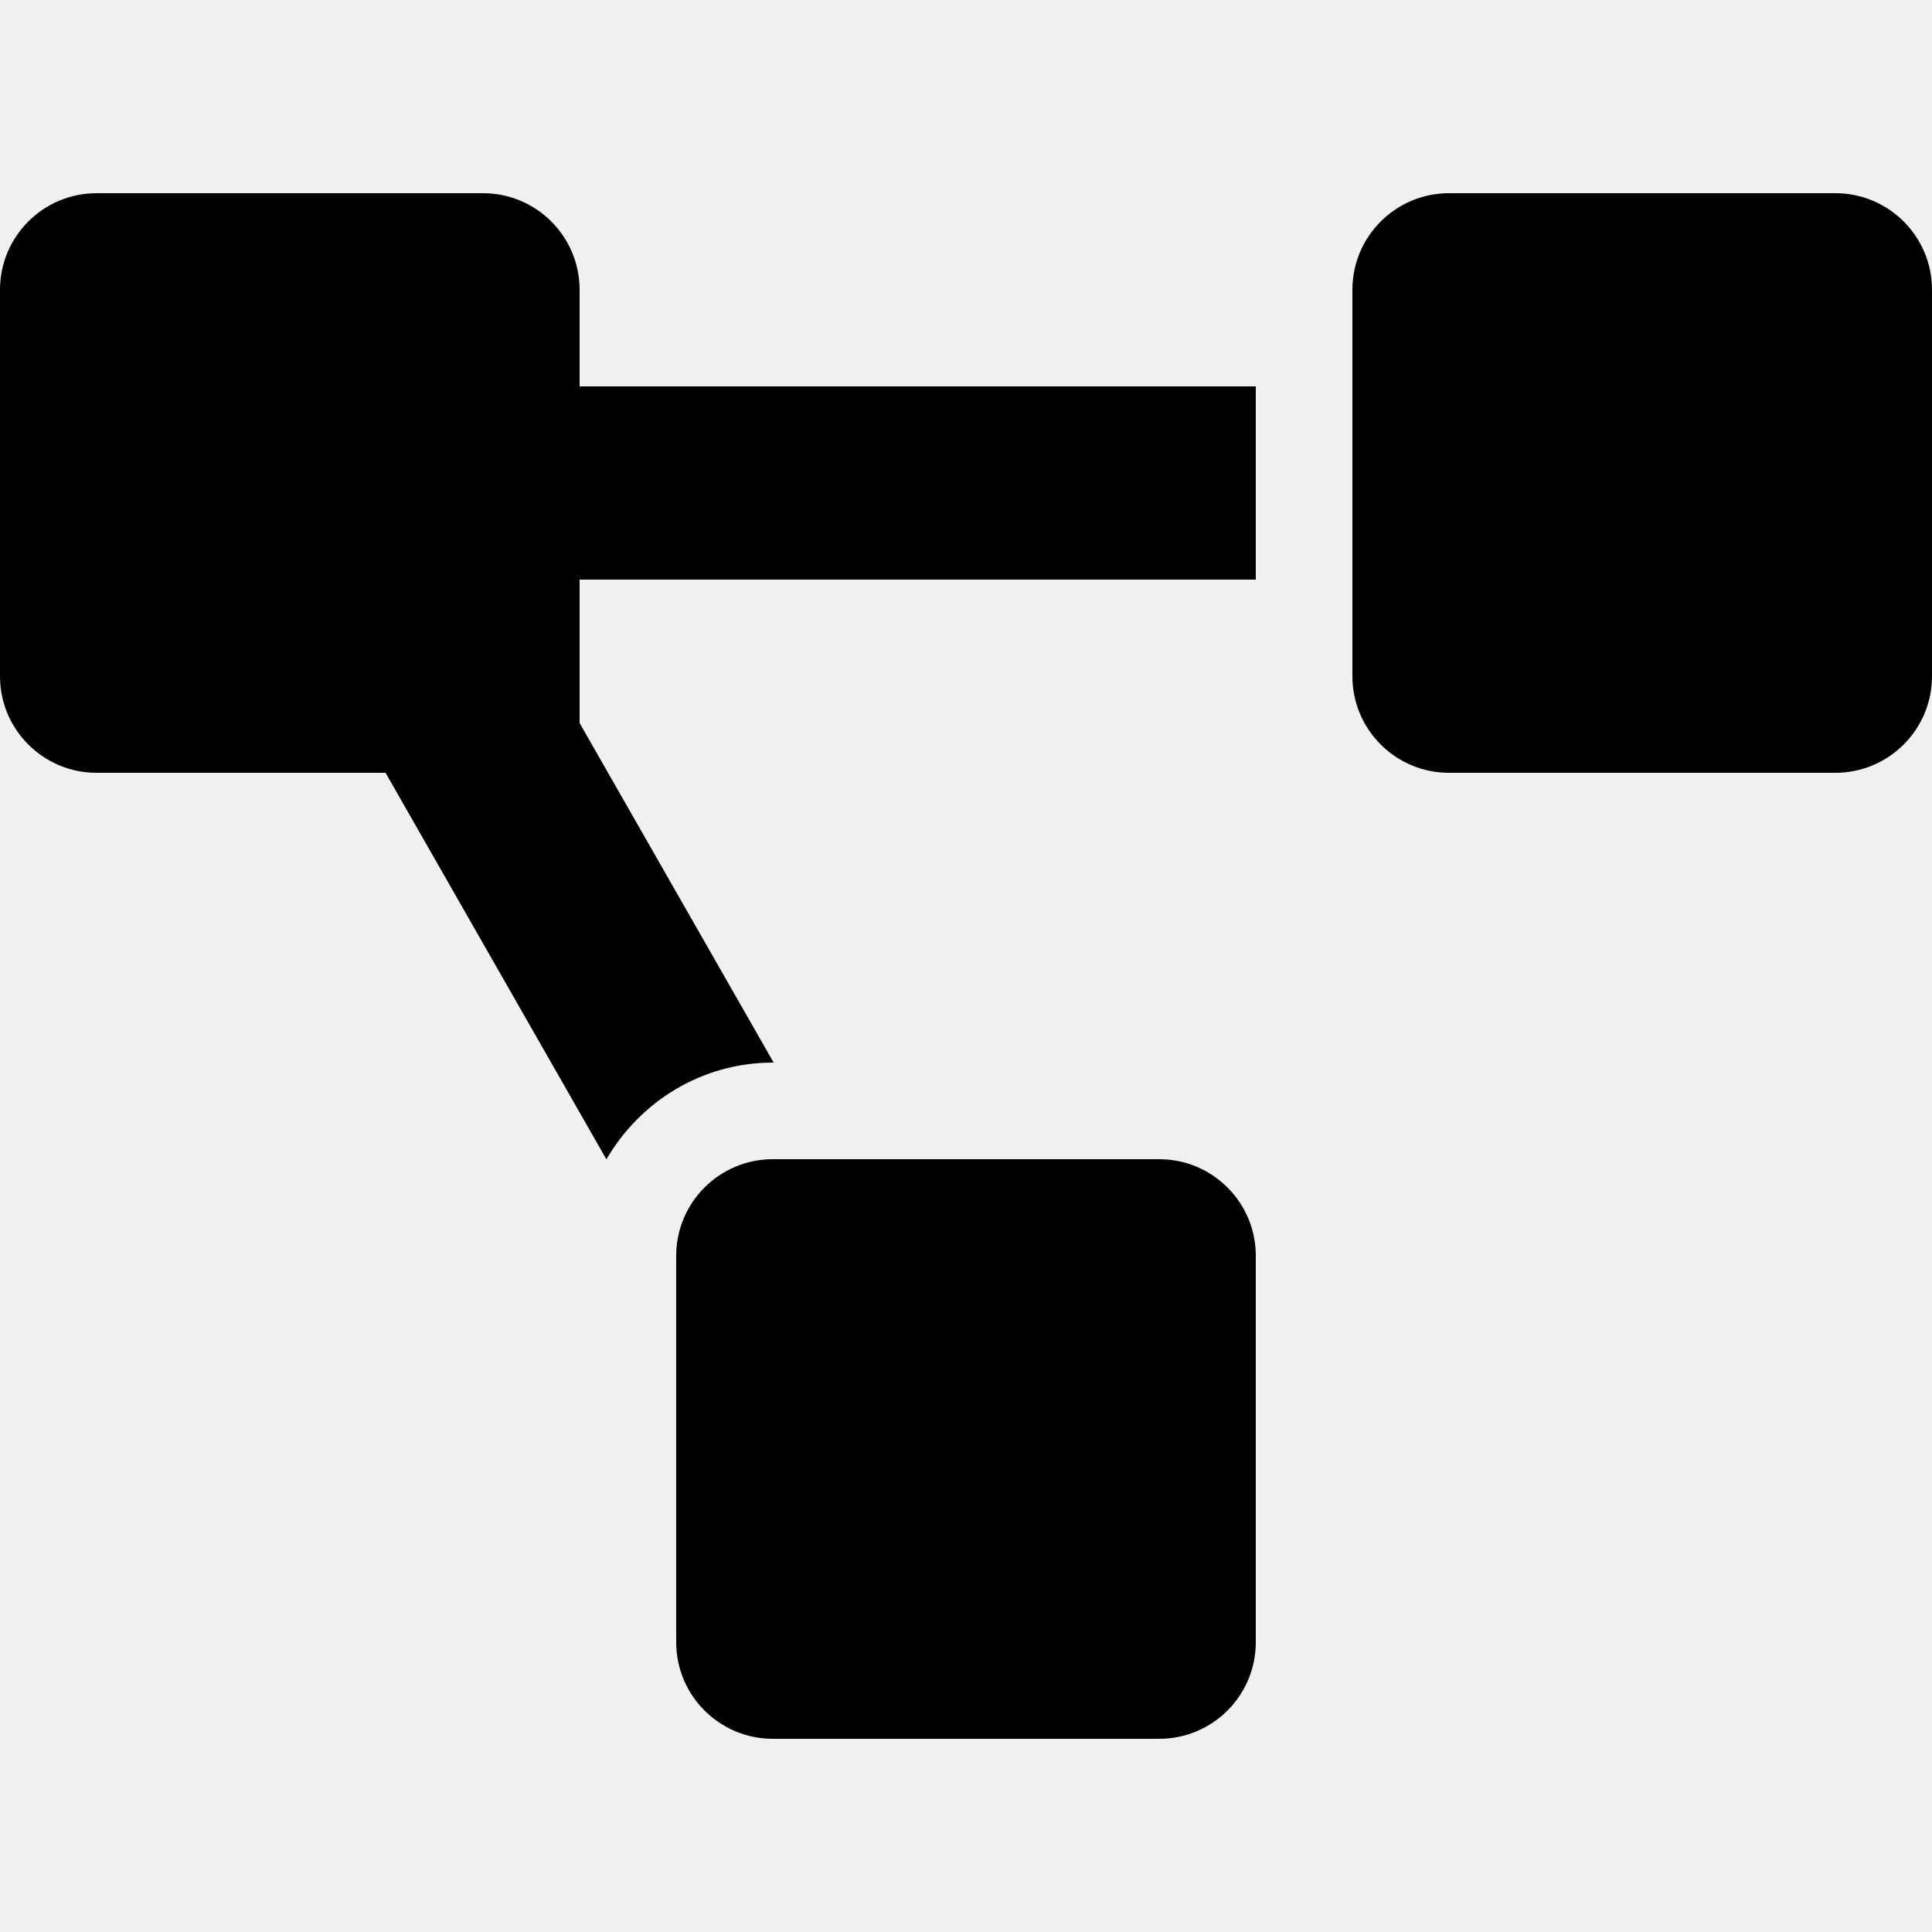
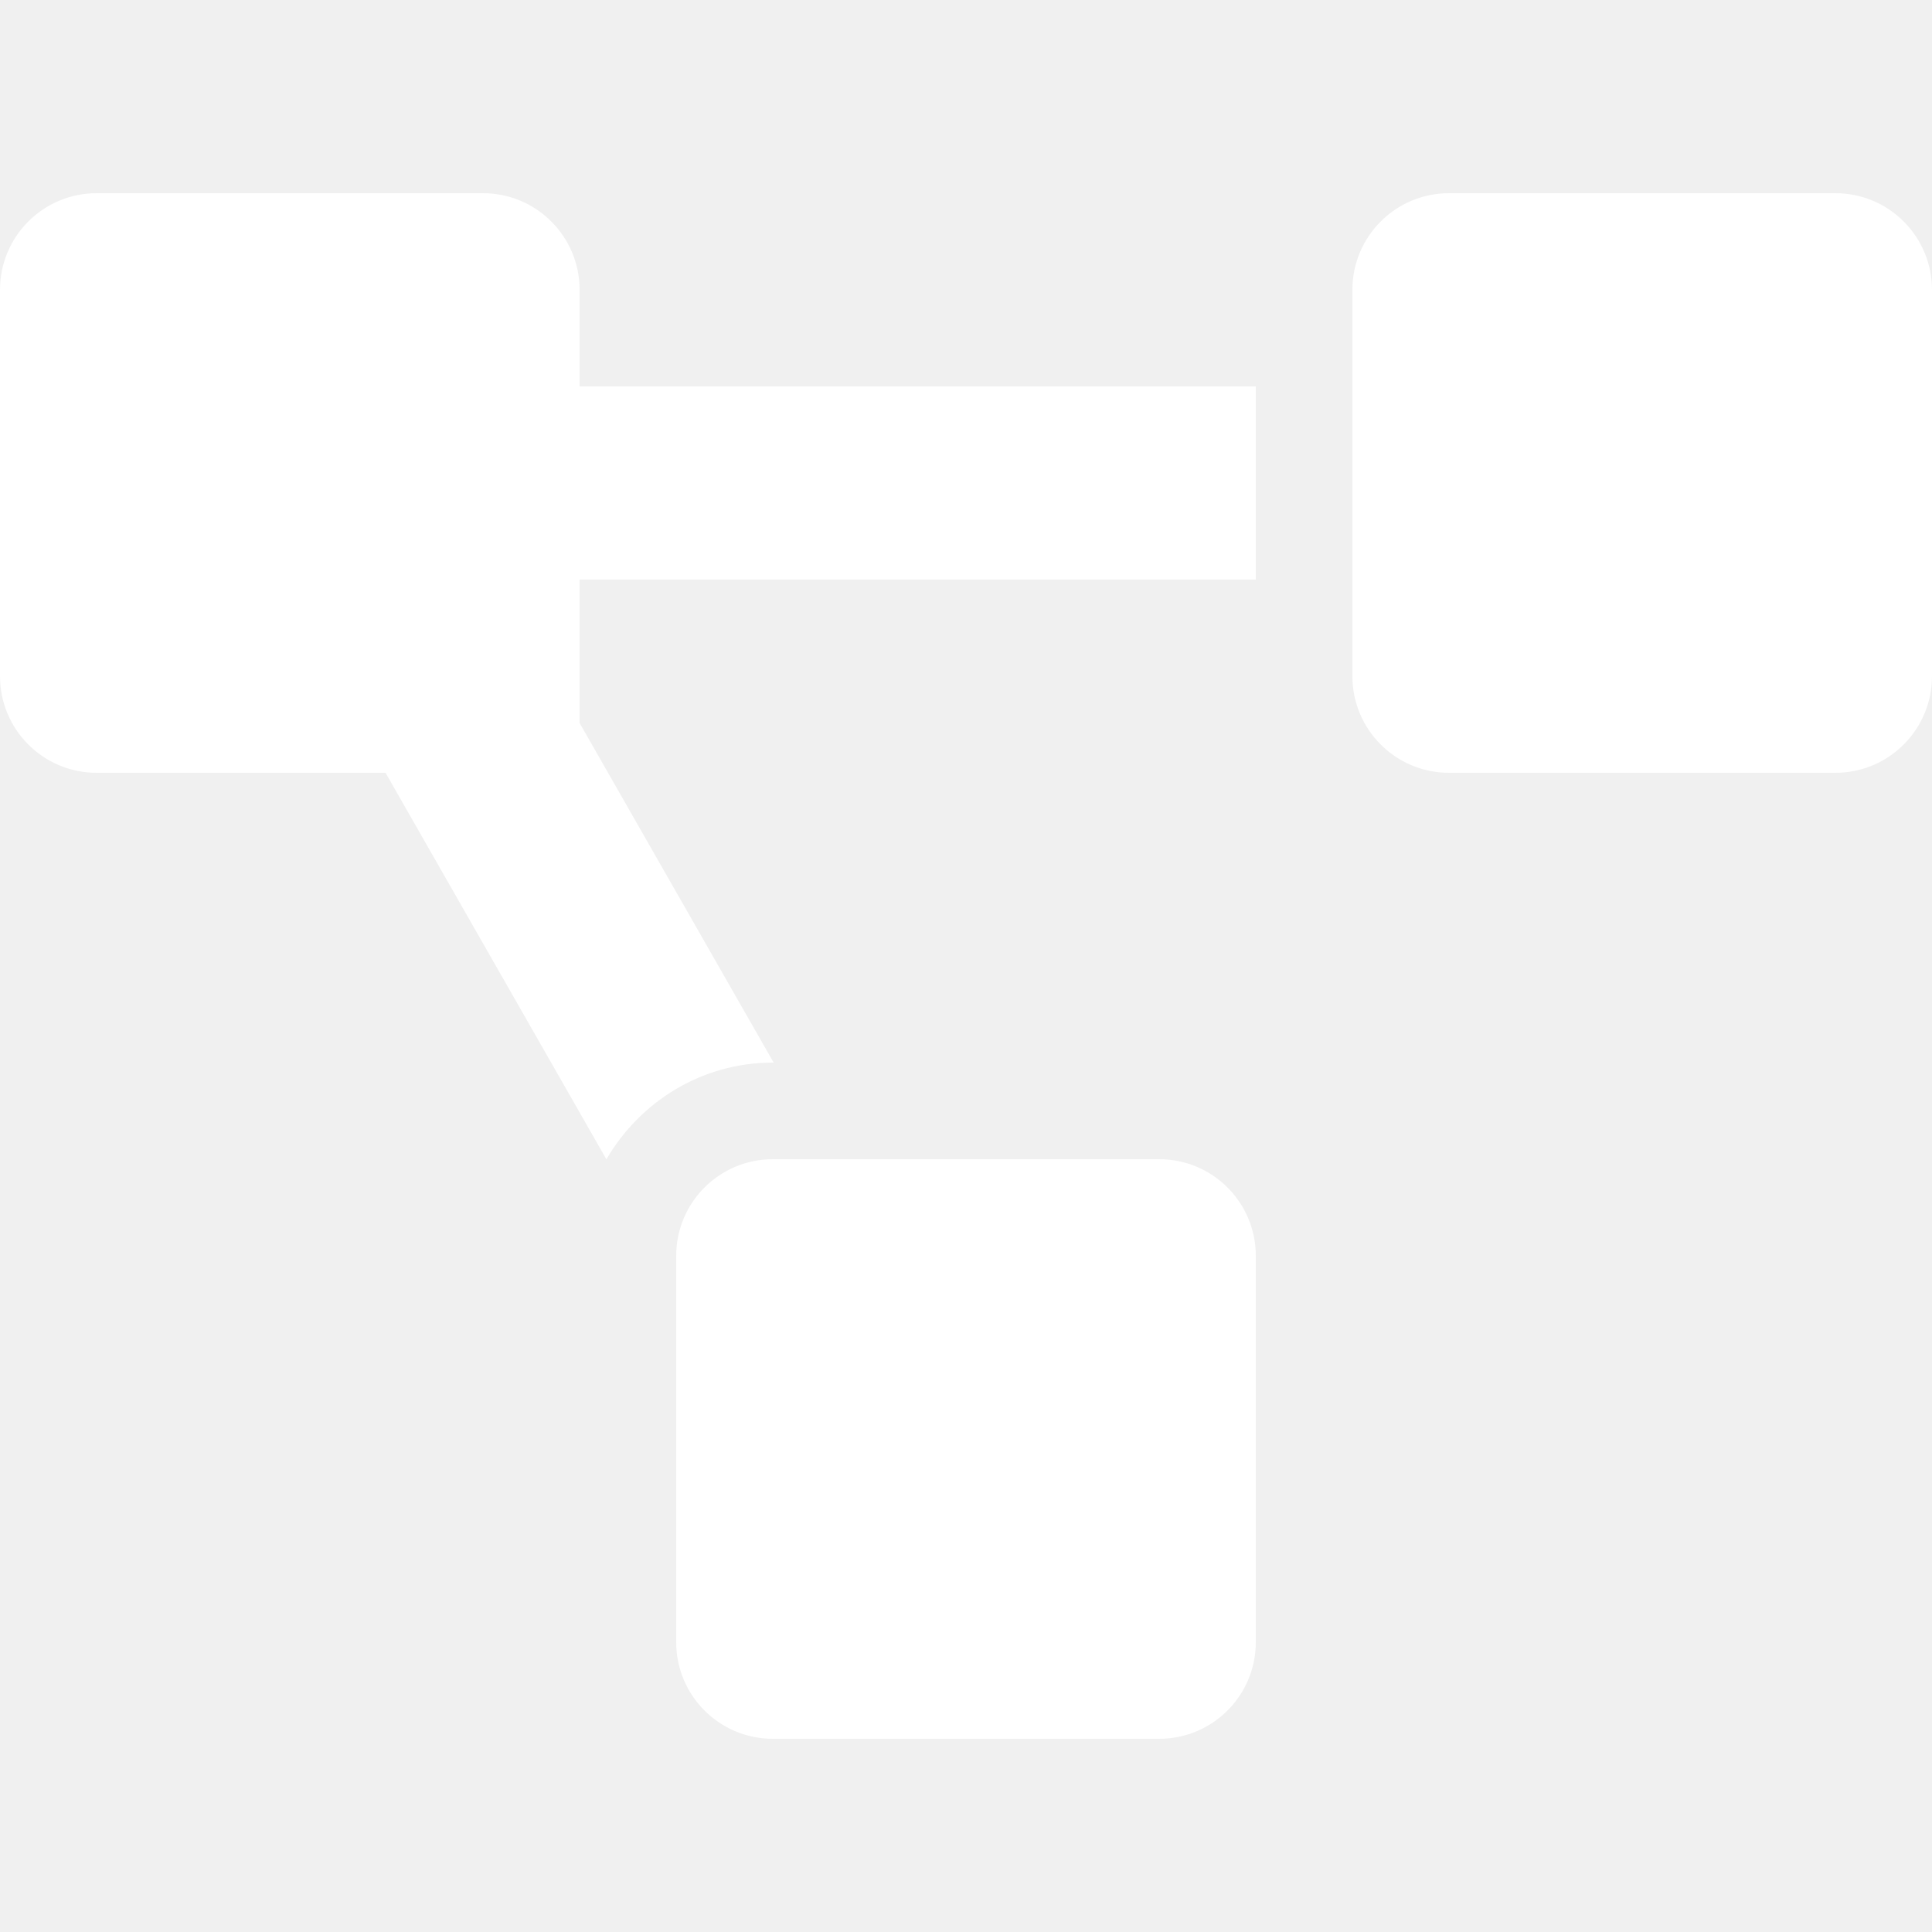
- <svg xmlns="http://www.w3.org/2000/svg" fill="#000000" width="800px" height="800px" viewBox="0 -64 640 640">
+ <svg xmlns="http://www.w3.org/2000/svg" fill="#ffffff" width="800px" height="800px" viewBox="0 -64 640 640">
  <path d="M384 320H256c-17.67 0-32 14.33-32 32v128c0 17.67 14.33 32 32 32h128c17.67 0 32-14.33 32-32V352c0-17.67-14.33-32-32-32zM192 32c0-17.67-14.33-32-32-32H32C14.33 0 0 14.33 0 32v128c0 17.67 14.33 32 32 32h95.72l73.16 128.04C211.98 300.98 232.4 288 256 288h.28L192 175.51V128h224V64H192V32zM608 0H480c-17.67 0-32 14.33-32 32v128c0 17.67 14.33 32 32 32h128c17.67 0 32-14.33 32-32V32c0-17.67-14.33-32-32-32z" />
</svg>
